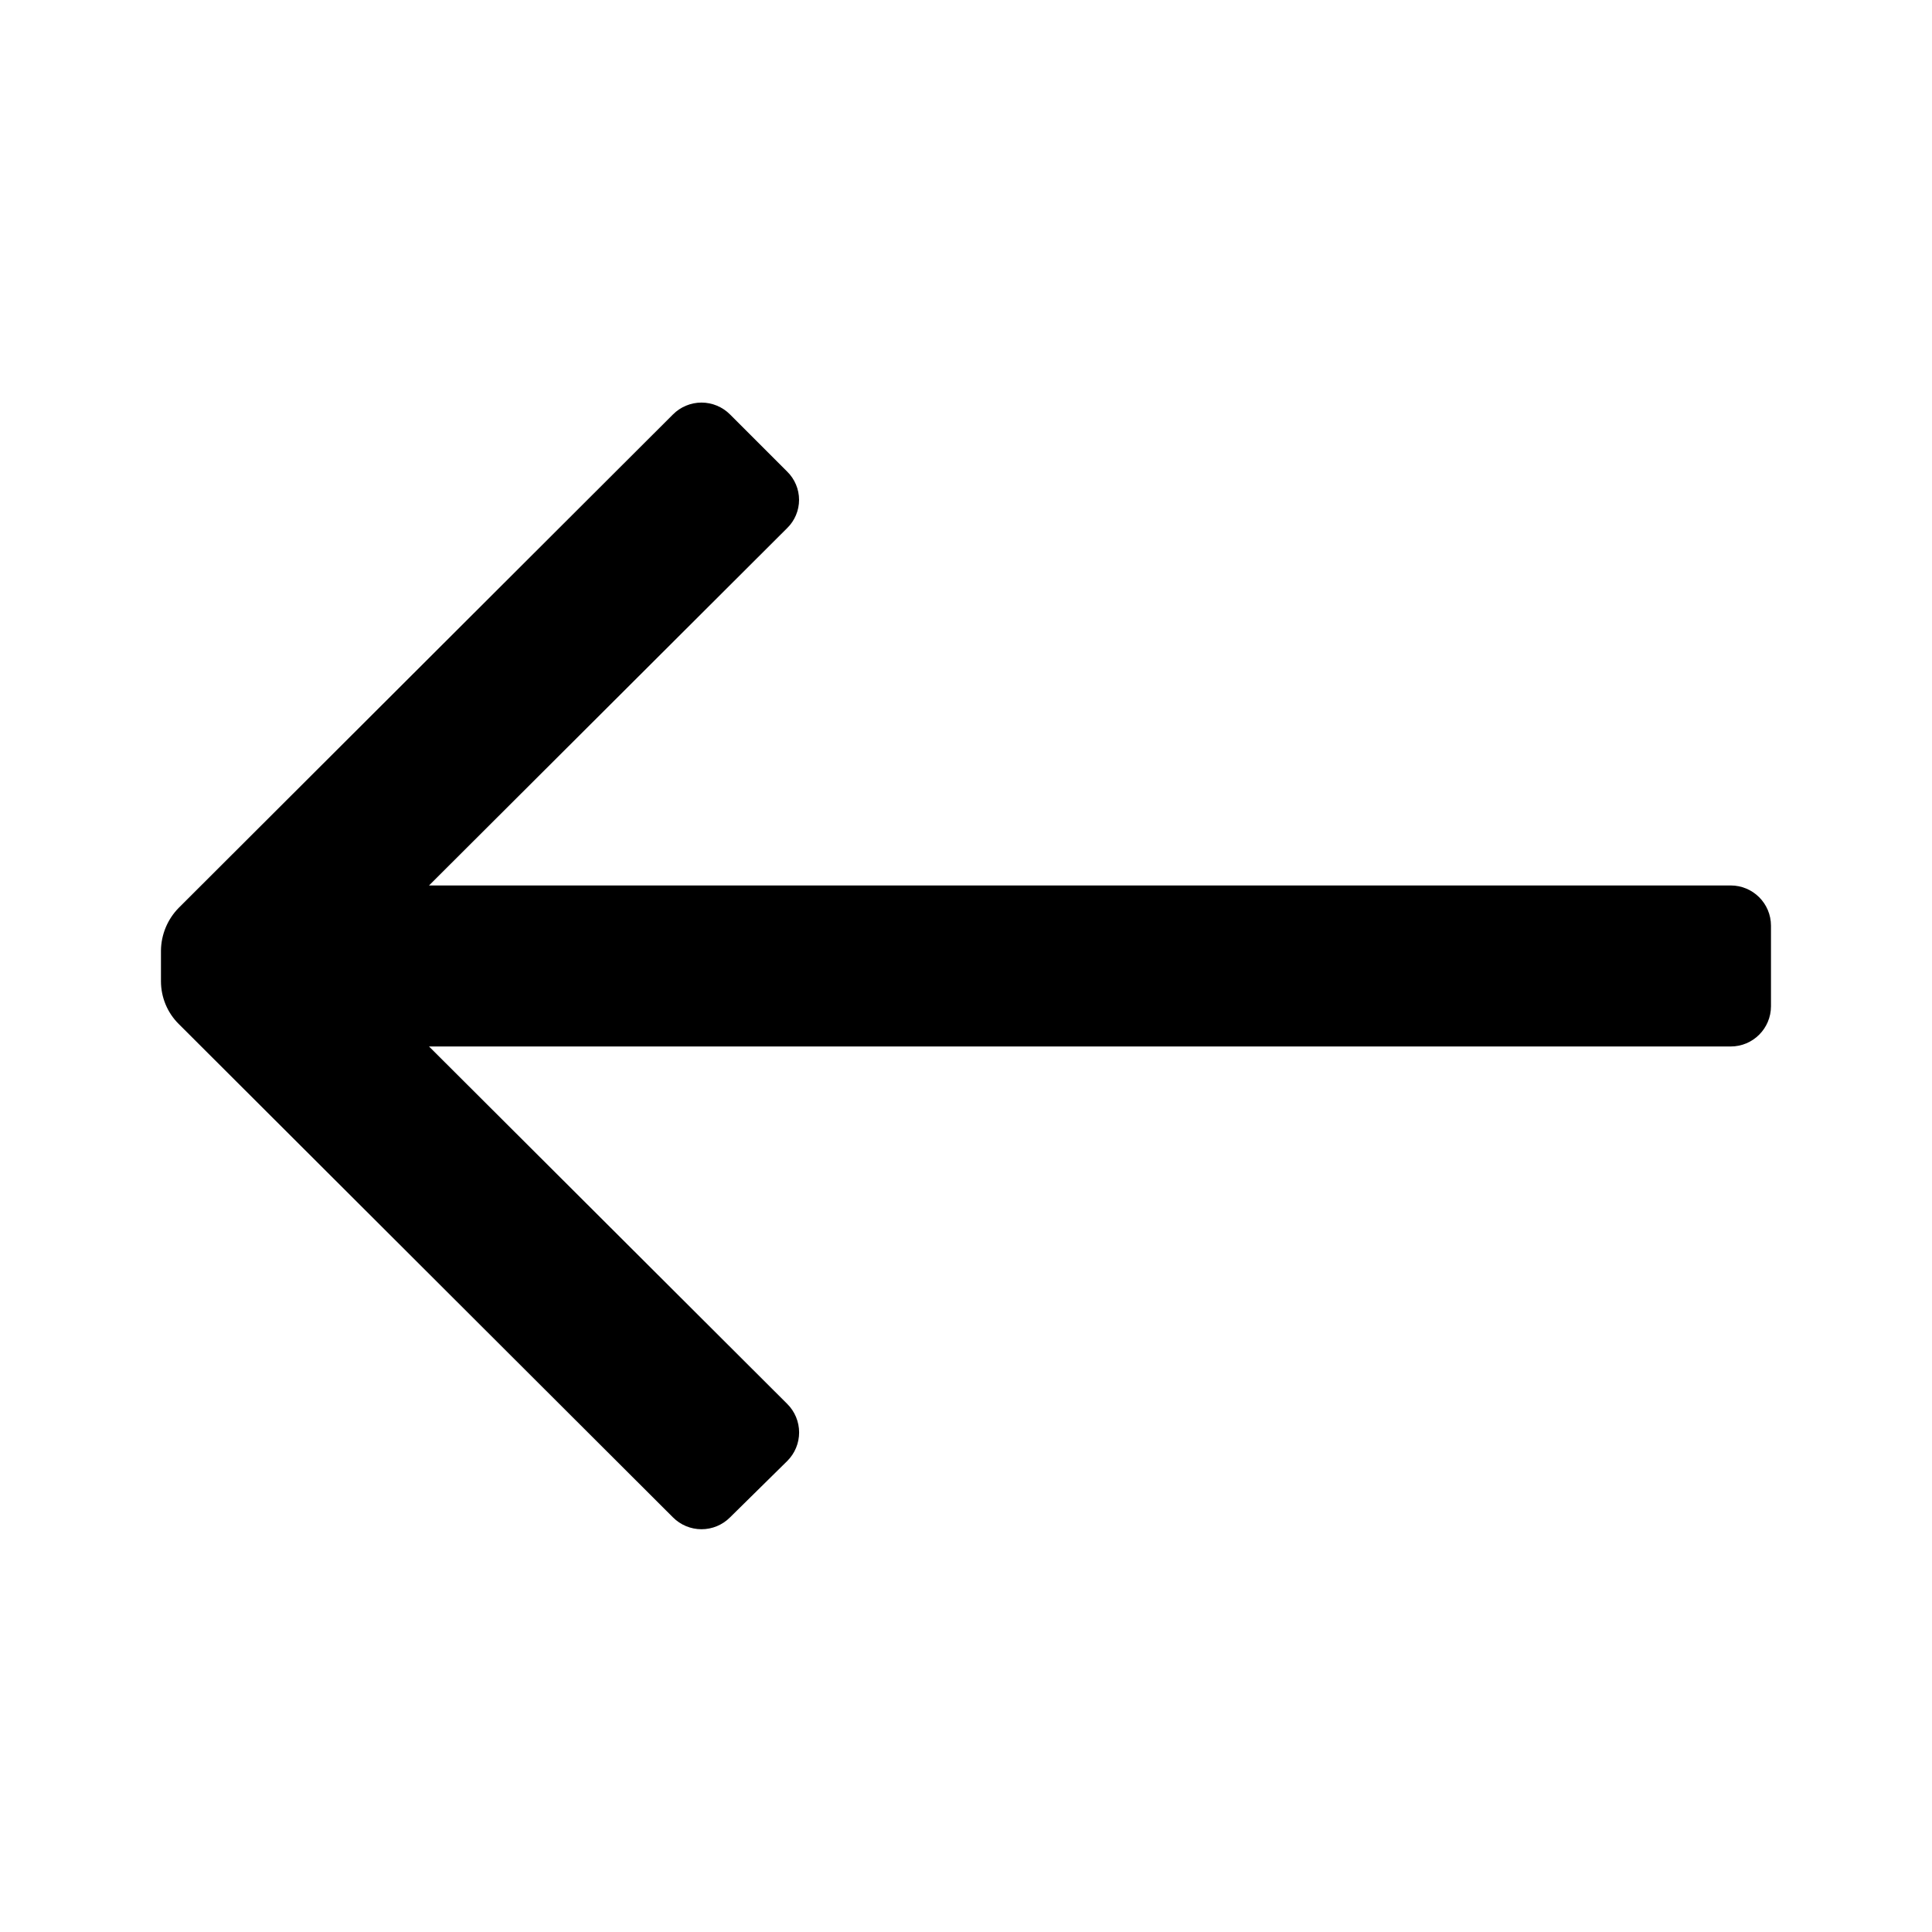
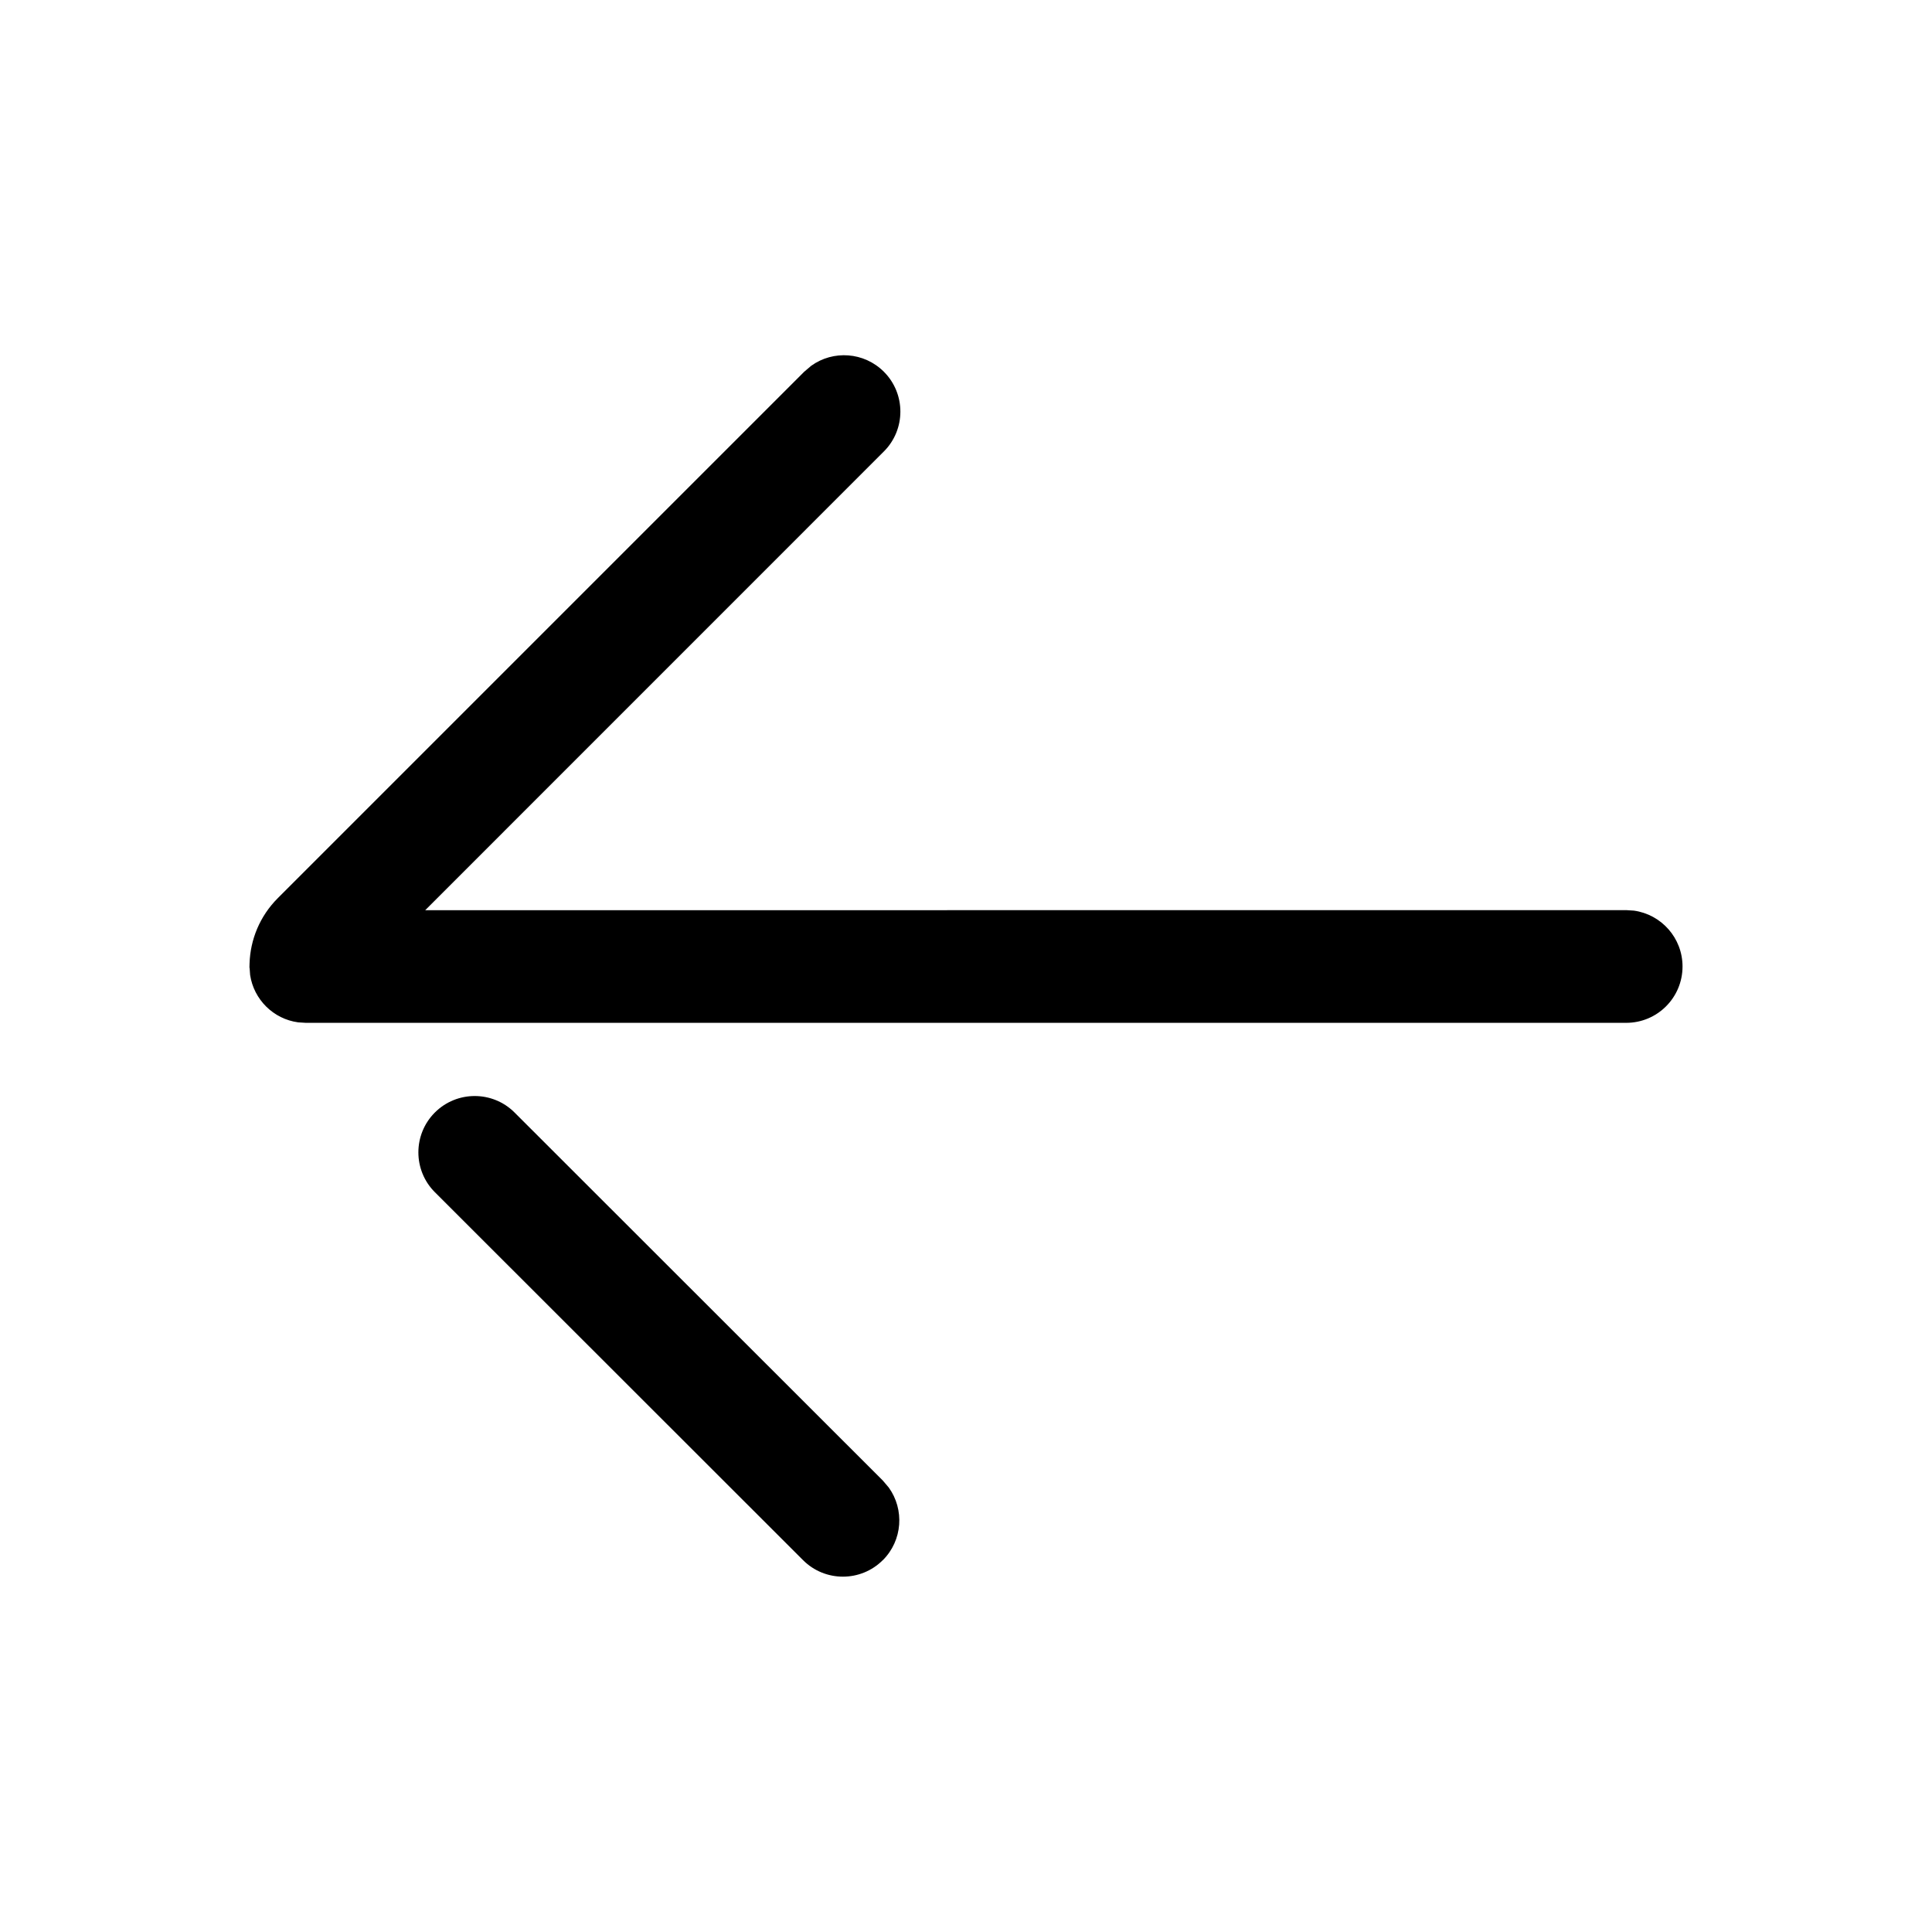
- <svg xmlns="http://www.w3.org/2000/svg" version="1.1" width="32" height="32" viewBox="0 0 32 32">
-   <path fill="currentColor" d="M29.333 15.333v1.333c0 0.368-0.298 0.667-0.667 0.667h-21.56l5.933 5.92c0.126 0.125 0.197 0.296 0.197 0.473s-0.071 0.348-0.197 0.473l-0.947 0.933c-0.125 0.126-0.296 0.197-0.473 0.197s-0.348-0.071-0.473-0.197l-8.187-8.173c-0.188-0.187-0.293-0.442-0.293-0.707v-0.507c0.003-0.265 0.108-0.518 0.293-0.707l8.187-8.173c0.125-0.126 0.296-0.197 0.473-0.197s0.348 0.071 0.473 0.197l0.947 0.947c0.125 0.123 0.196 0.291 0.196 0.467s-0.071 0.344-0.196 0.467l-5.933 5.92h21.56c0.368 0 0.667 0.298 0.667 0.667z" />
+ <svg xmlns="http://www.w3.org/2000/svg" version="1.1" width="24" height="24" viewBox="0 0 24 24">
+   <path d="M3.099 12.022l0.002 0.005 0.006 0.084c0.046 0.306 0.29 0.548 0.597 0.589l0.095 0.006h16.402c0.387 0 0.7-0.313 0.7-0.7 0-0.354-0.263-0.647-0.605-0.694l-0.095-0.006-14.919 0.001 5.698-5.699c0.273-0.273 0.273-0.717 0-0.99-0.246-0.246-0.63-0.271-0.903-0.074l-0.087 0.074-6.539 6.539c-0.225 0.225-0.342 0.517-0.351 0.812-0 0.012-0.001 0.024-0.001 0.037l0 0.015zM10.967 19.381c0.246-0.246 0.27-0.63 0.073-0.903l-0.074-0.087-4.574-4.571c-0.273-0.273-0.717-0.273-0.99 0s-0.273 0.717 0 0.99l4.574 4.571c0.273 0.273 0.717 0.273 0.99-0z" />
</svg>
